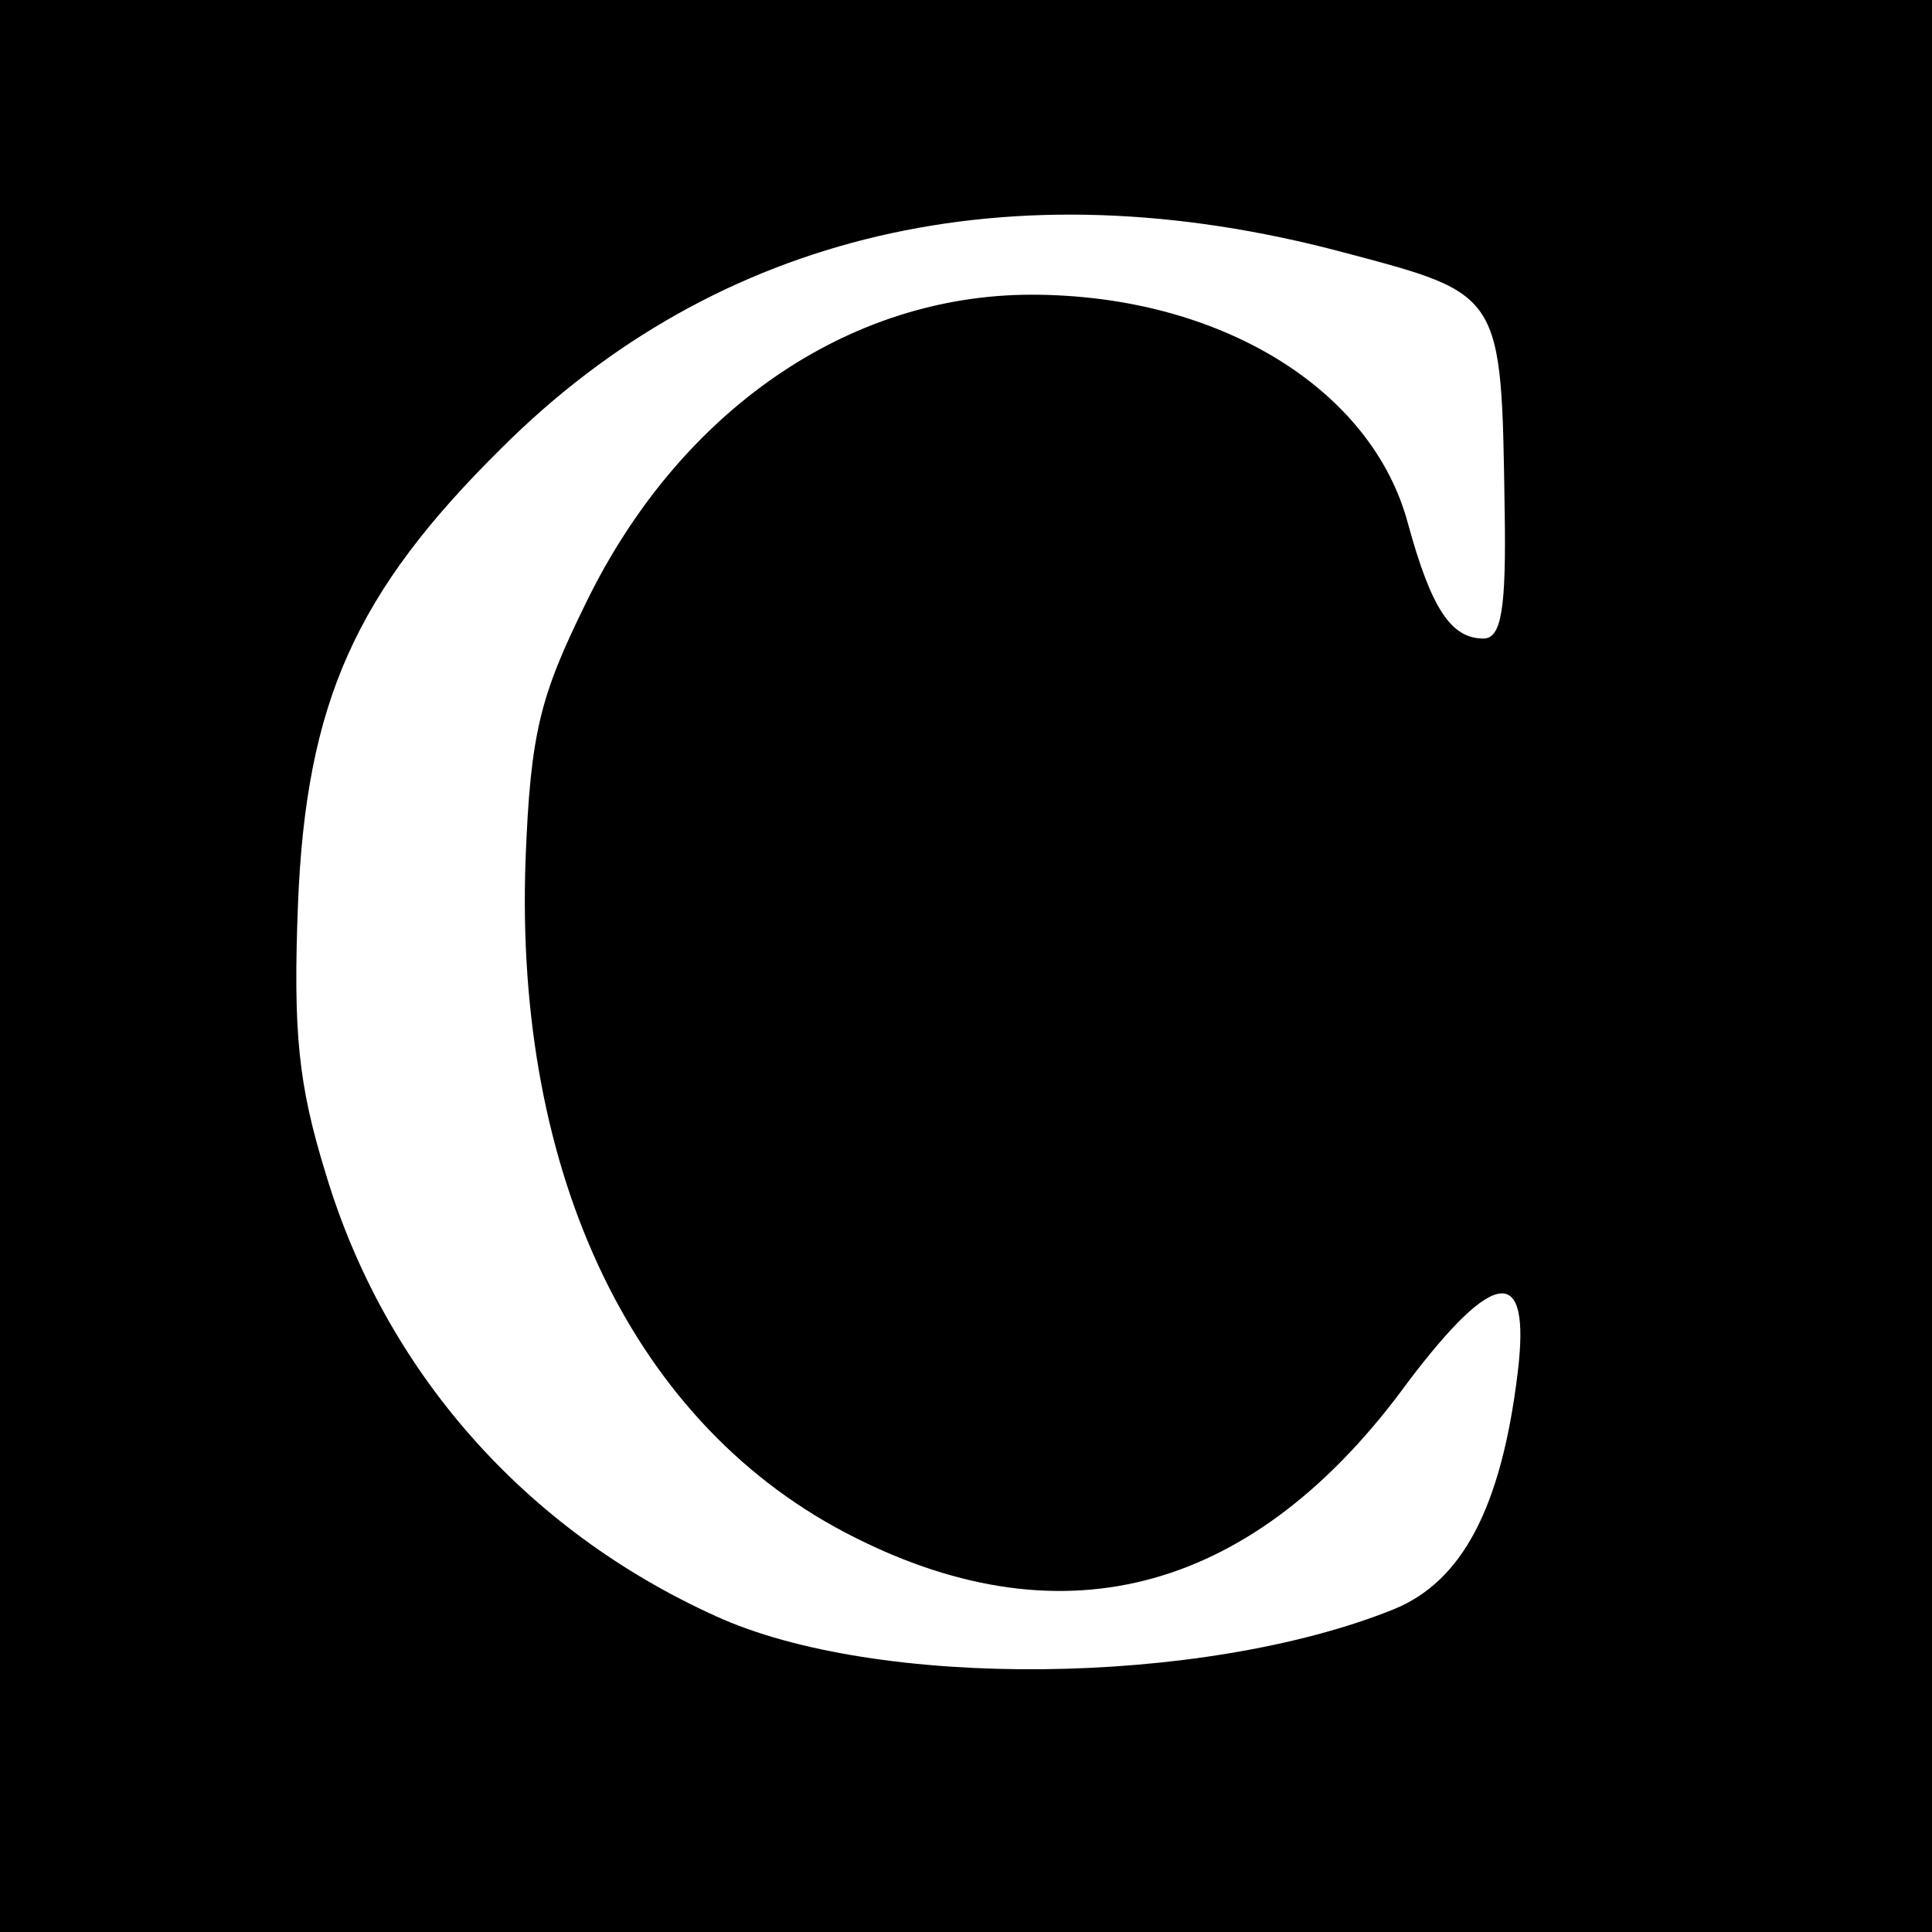
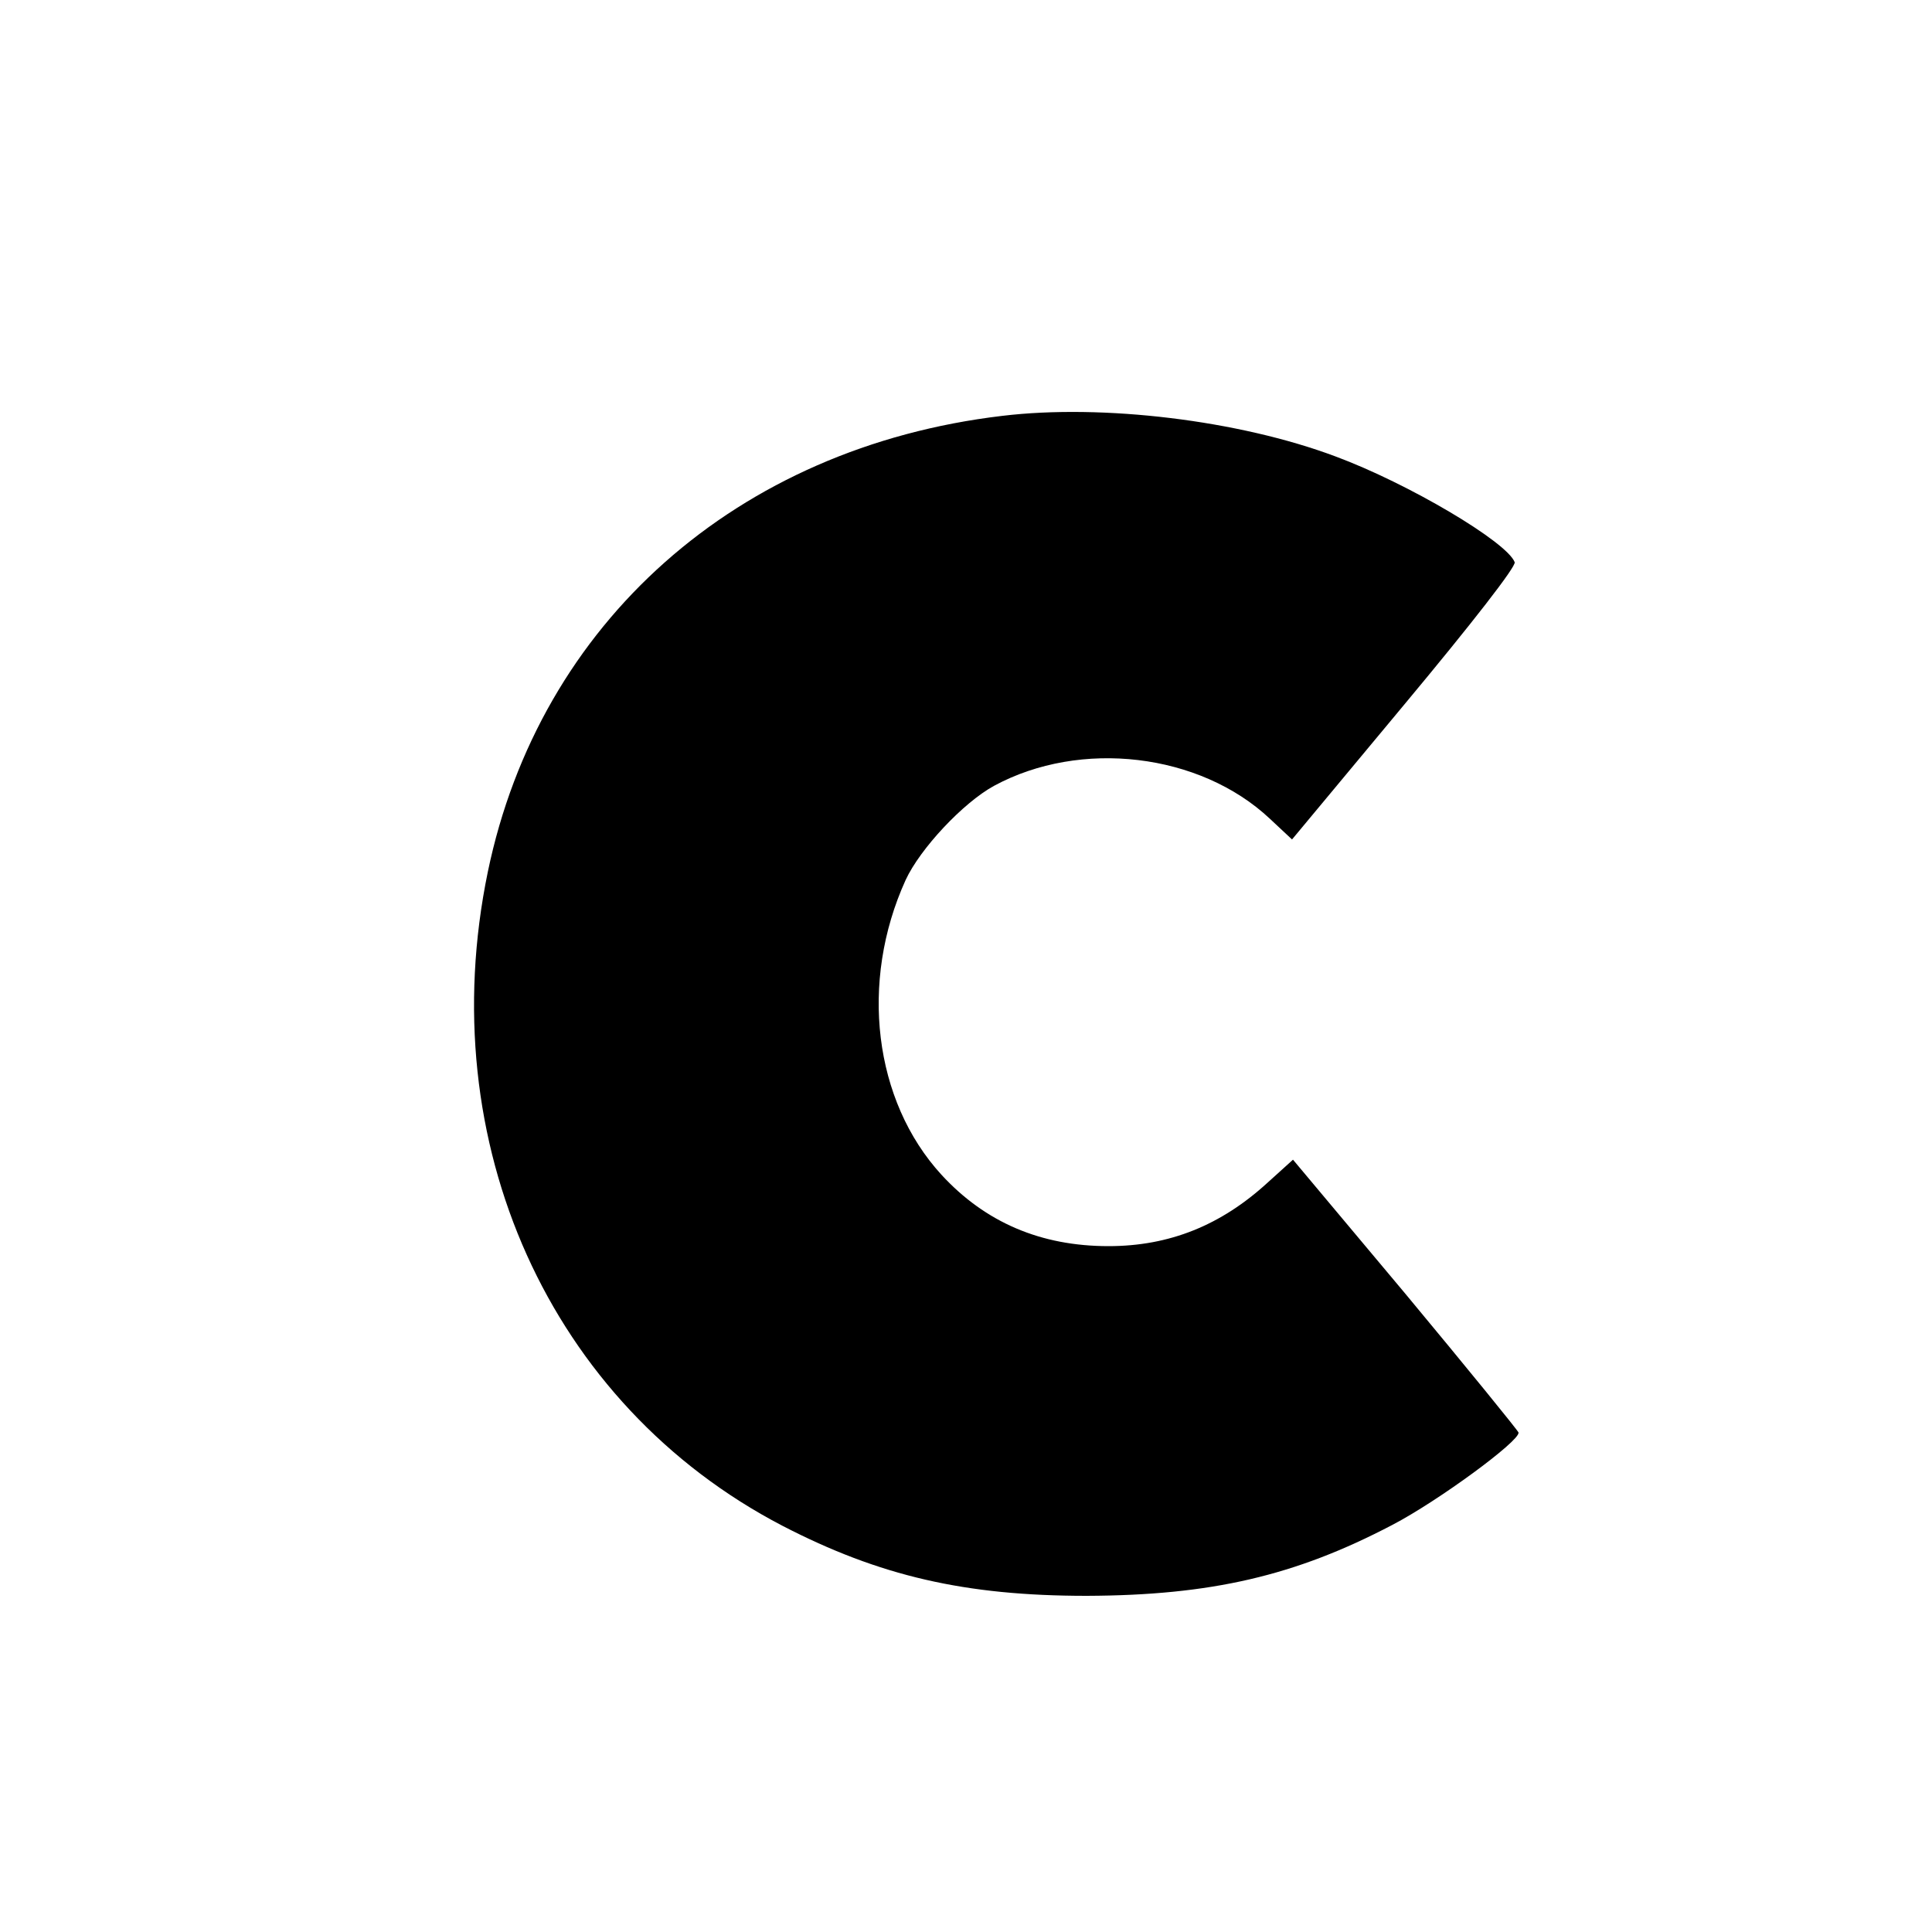
- <svg xmlns="http://www.w3.org/2000/svg" version="1.0" width="118pt" height="118pt" viewBox="0 0 118 118" preserveAspectRatio="xMidYMid meet">
-   <g transform="translate(0,118) scale(0.1,-0.1)" fill="#000000" stroke="none">
-     <path d="M0 590 l0 -590 590 0 590 0 0 590 0 590 -590 0 -590 0 0 -590z m820 436 c98 -26 97 -24 99 -158 1 -60 -2 -78 -13 -78 -20 0 -32 19 -46 70 -22 83 -116 140 -230 140 -112 0 -215 -71 -272 -188 -28 -57 -34 -79 -37 -157 -7 -194 67 -347 201 -414 129 -65 245 -33 338 95 53 70 75 72 67 6 -10 -83 -34 -128 -76 -145 -117 -47 -316 -49 -414 -4 -117 53 -202 150 -238 270 -17 55 -20 87 -17 165 5 123 35 190 124 278 132 132 311 174 514 120z" />
+ <svg xmlns="http://www.w3.org/2000/svg" version="1.0" width="400pt" height="400pt" viewBox="0 0 400 400" preserveAspectRatio="xMidYMid meet">
+   <g transform="translate(0,400) scale(0.1,-0.1)" fill="#000000" stroke="none">
+     <path d="M2075 3139 c-549 -65 -958 -428 -1065 -944 -116 -561 128 -1103 610 -1354 201 -104 378 -145 630 -145 257 1 431 41 633 147 94 49 263 173 261 191 -1 4 -106 133 -234 287 l-233 278 -52 -47 c-97 -89 -204 -132 -330 -132 -140 0 -255 49 -346 148 -140 153 -170 399 -74 610 30 65 119 160 183 195 179 97 426 68 571 -68 l46 -43 233 280 c140 168 231 285 228 294 -16 42 -220 163 -371 219 -200 75 -482 109 -690 84z" />
  </g>
</svg>
